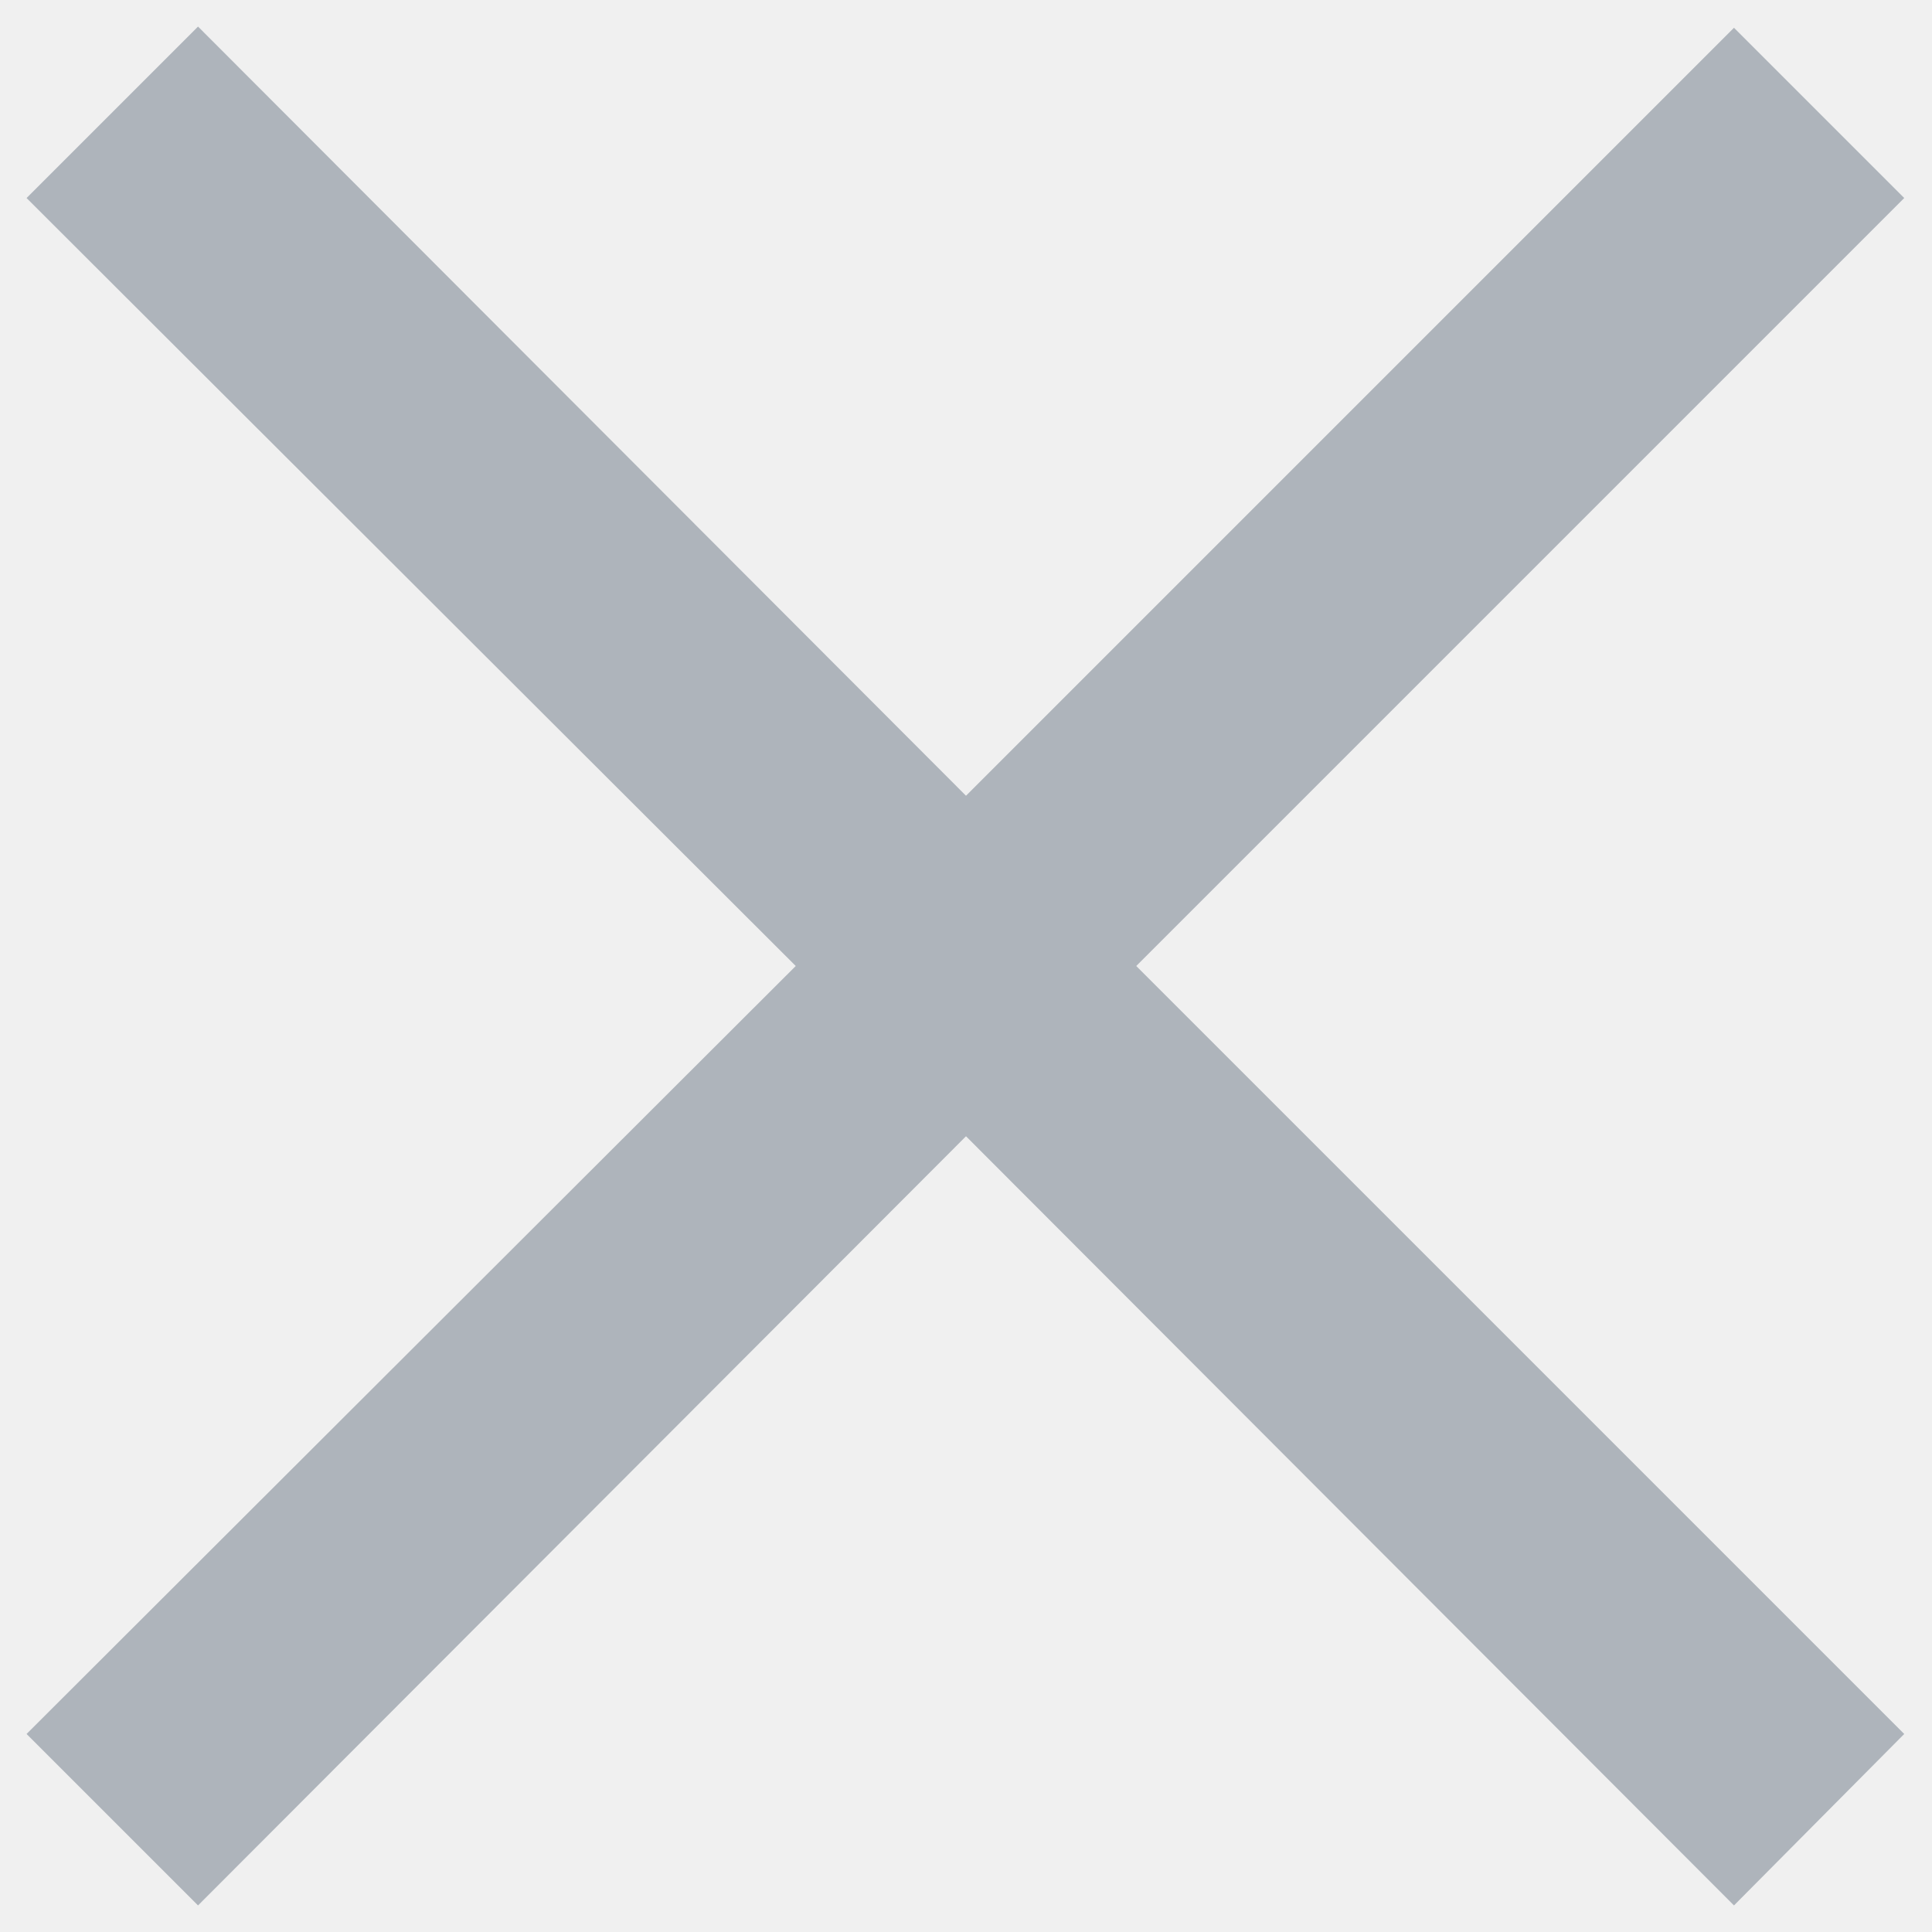
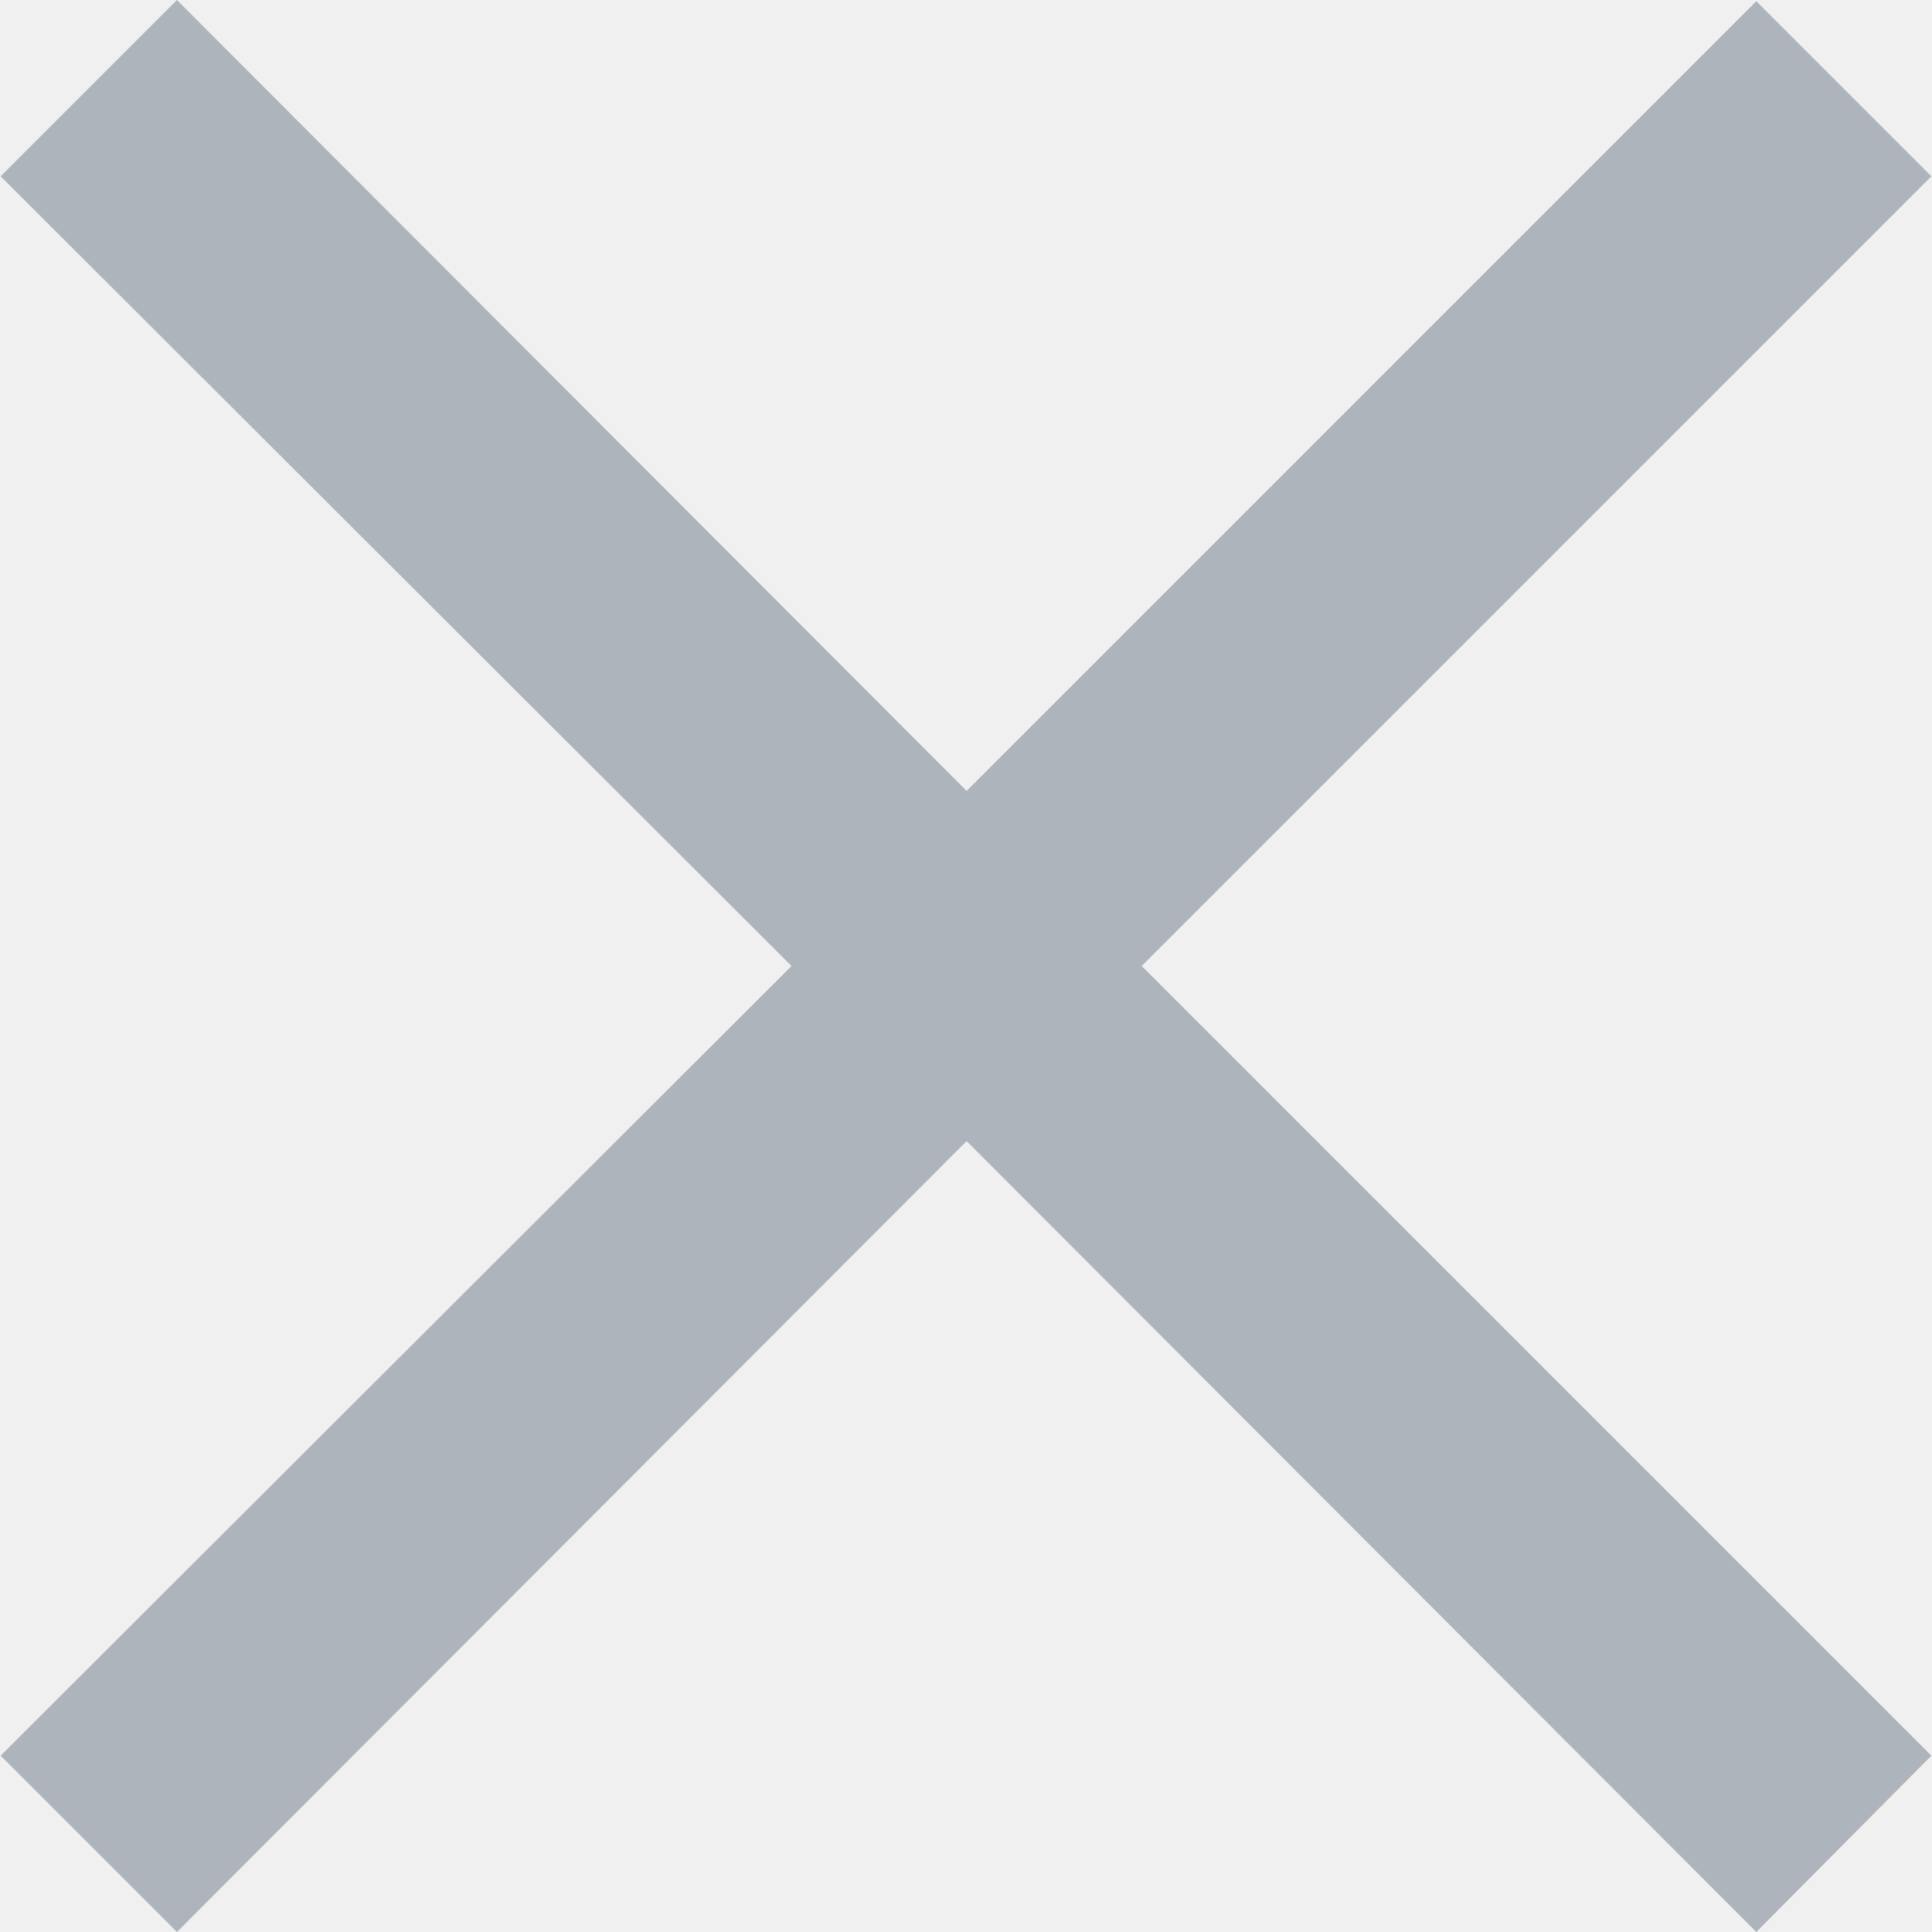
- <svg xmlns="http://www.w3.org/2000/svg" xmlns:xlink="http://www.w3.org/1999/xlink" width="16px" height="16px" viewBox="0 0 16 16" version="1.1">
-   <defs>
-     <polygon id="path-1" points="18.36 19.78 12 13.41 5.64 19.78 4.22 18.36 10.59 12 4.22 5.64 5.64 4.22 12 10.59 18.36 4.23 19.77 5.64 13.41 12 19.77 18.36" />
-   </defs>
-   <g id="Symbols" stroke="none" stroke-width="1" fill="none" fill-rule="evenodd">
-     <g id="Gridicon-/-cross" transform="translate(-4, -4)">
-       <g id="gridicons-cross">
-         <mask id="mask-2" fill="white">
-           <use xlink:href="#path-1" />
-         </mask>
-         <use id="Shape" fill="#aeb4bb" xlink:href="#path-1" />
-       </g>
-     </g>
+ <svg xmlns="http://www.w3.org/2000/svg" width="26" height="26" viewBox="0 0 15.55 15.56">
+   <g data-name="Layer 2">
+     <path fill="#aeb4bb" fill-rule="evenodd" d="M14.14 15.56L7.78 9.19l-6.36 6.37L0 14.14l6.37-6.36L0 1.42 1.42 0l6.36 6.37L14.14.01l1.41 1.41-6.36 6.36 6.36 6.36-1.41 1.42z" data-name="Layer 1" />
  </g>
</svg>
